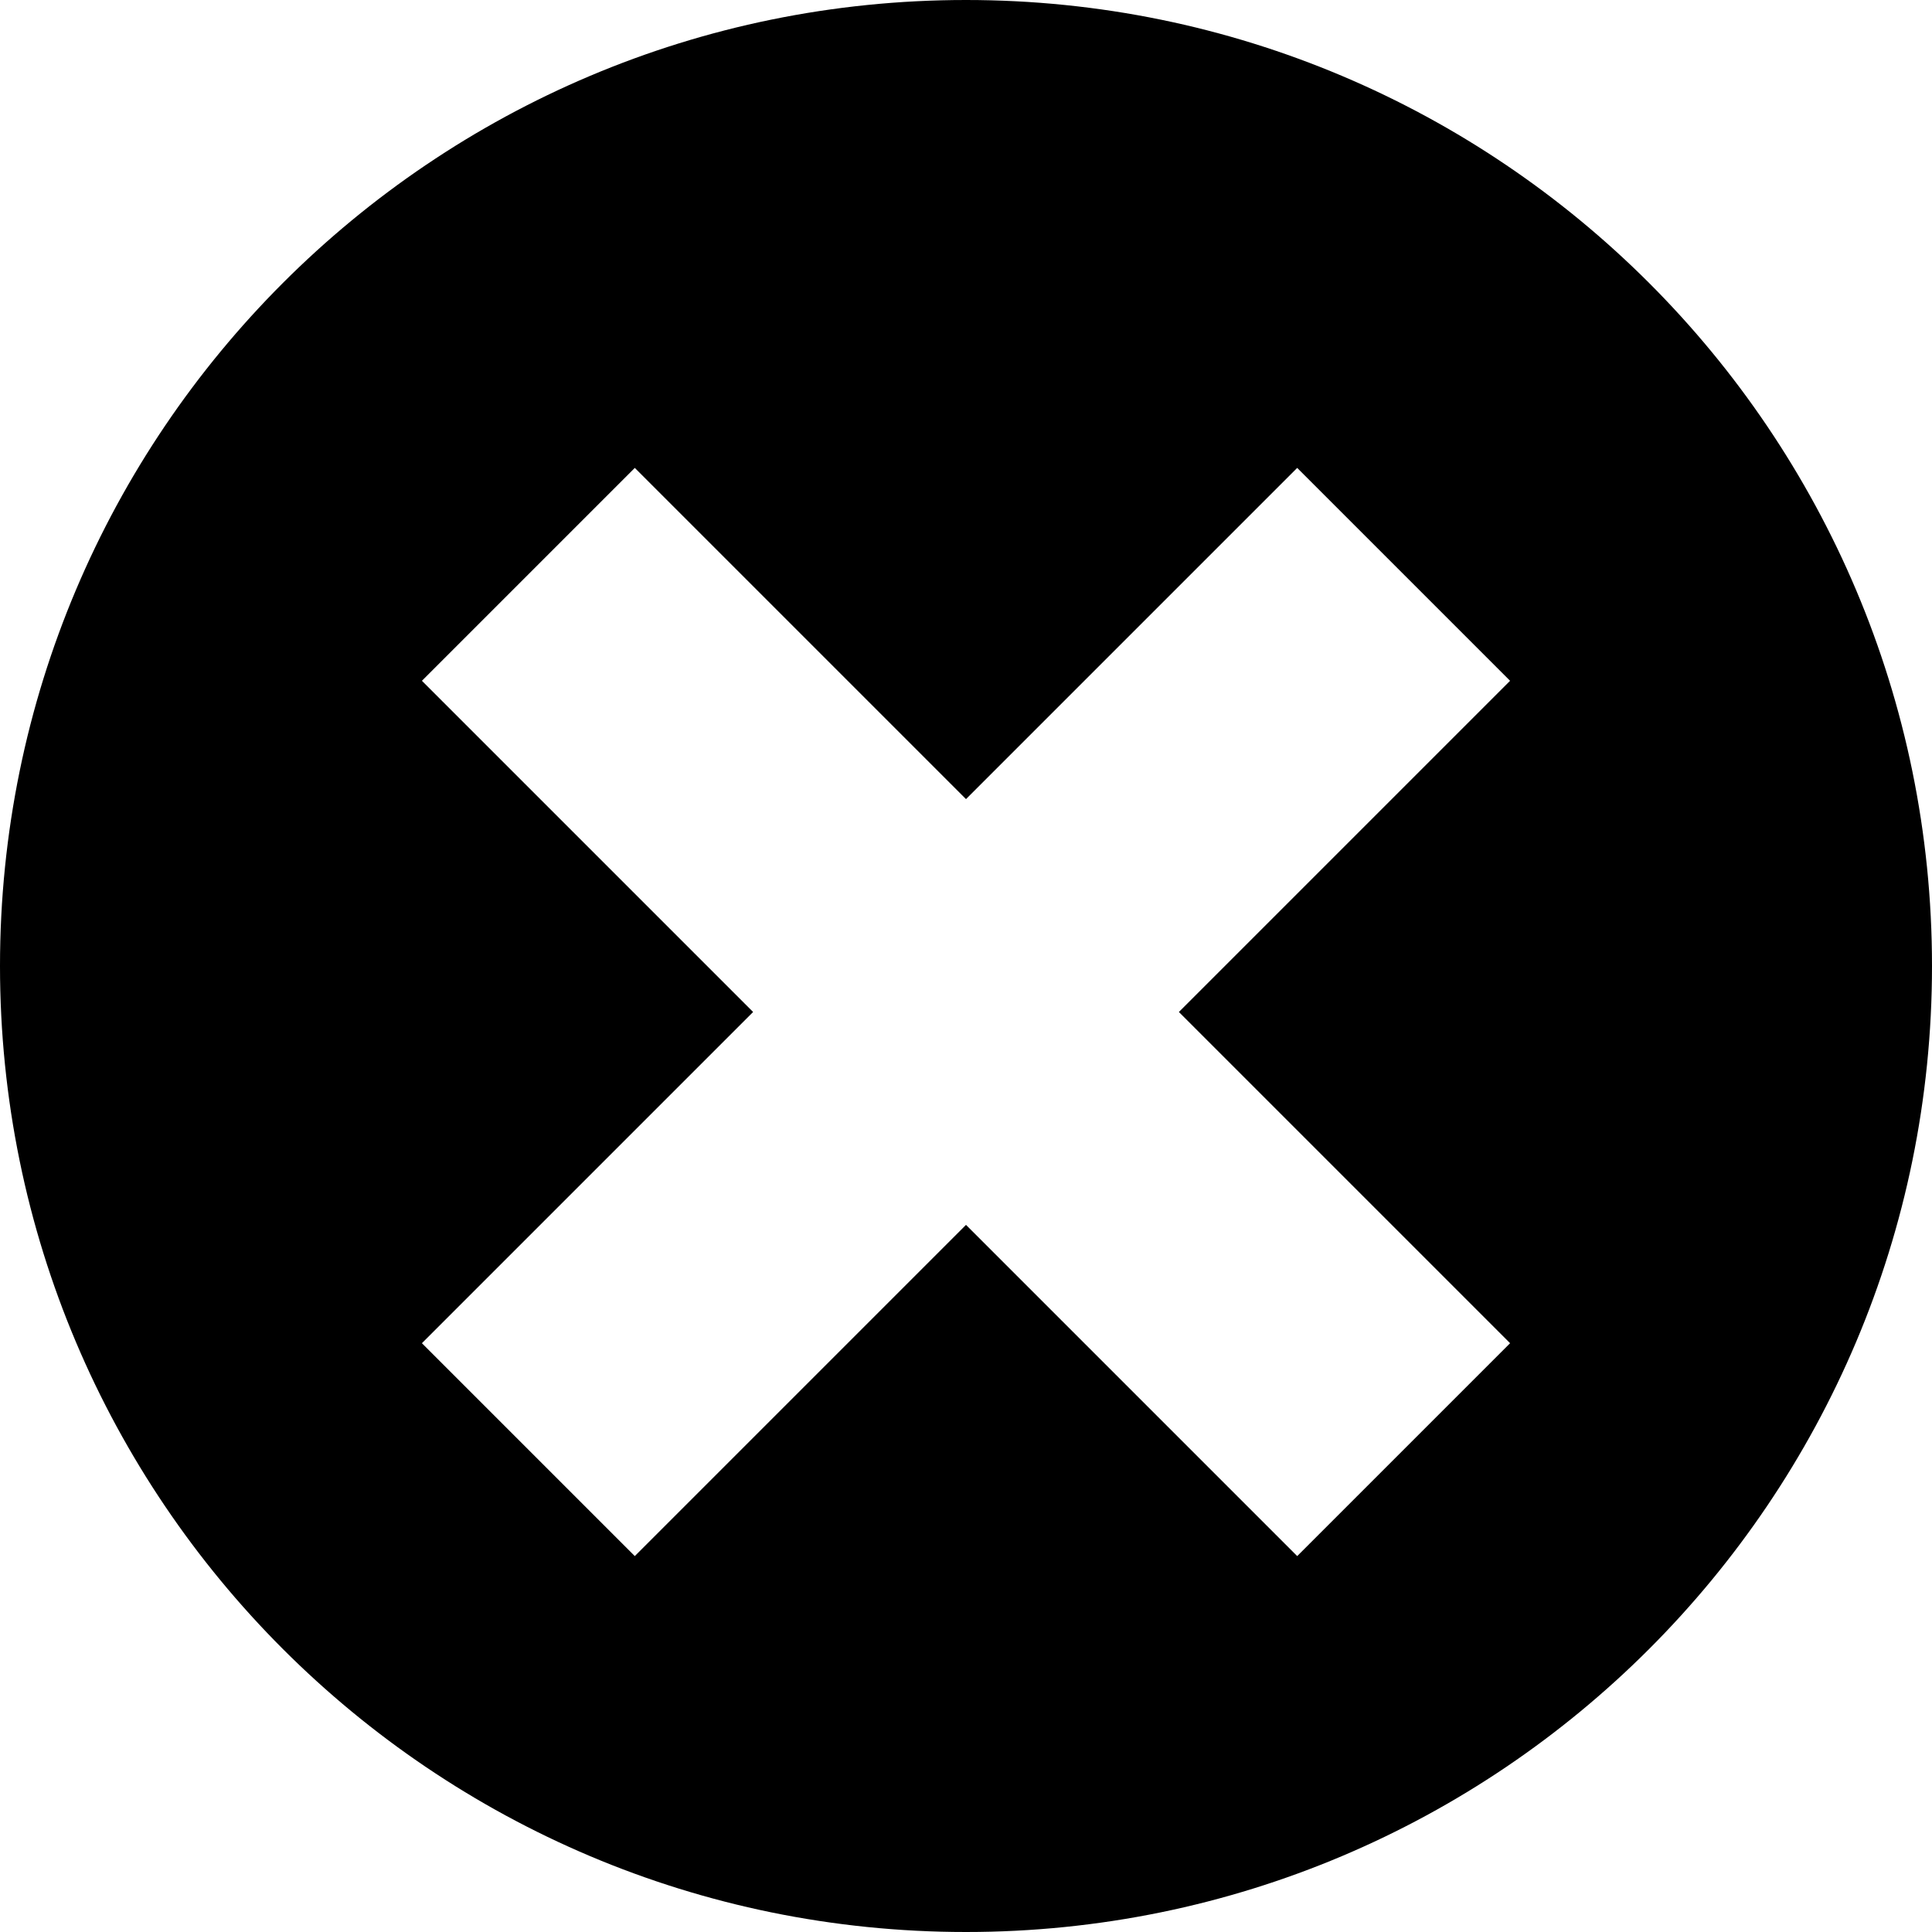
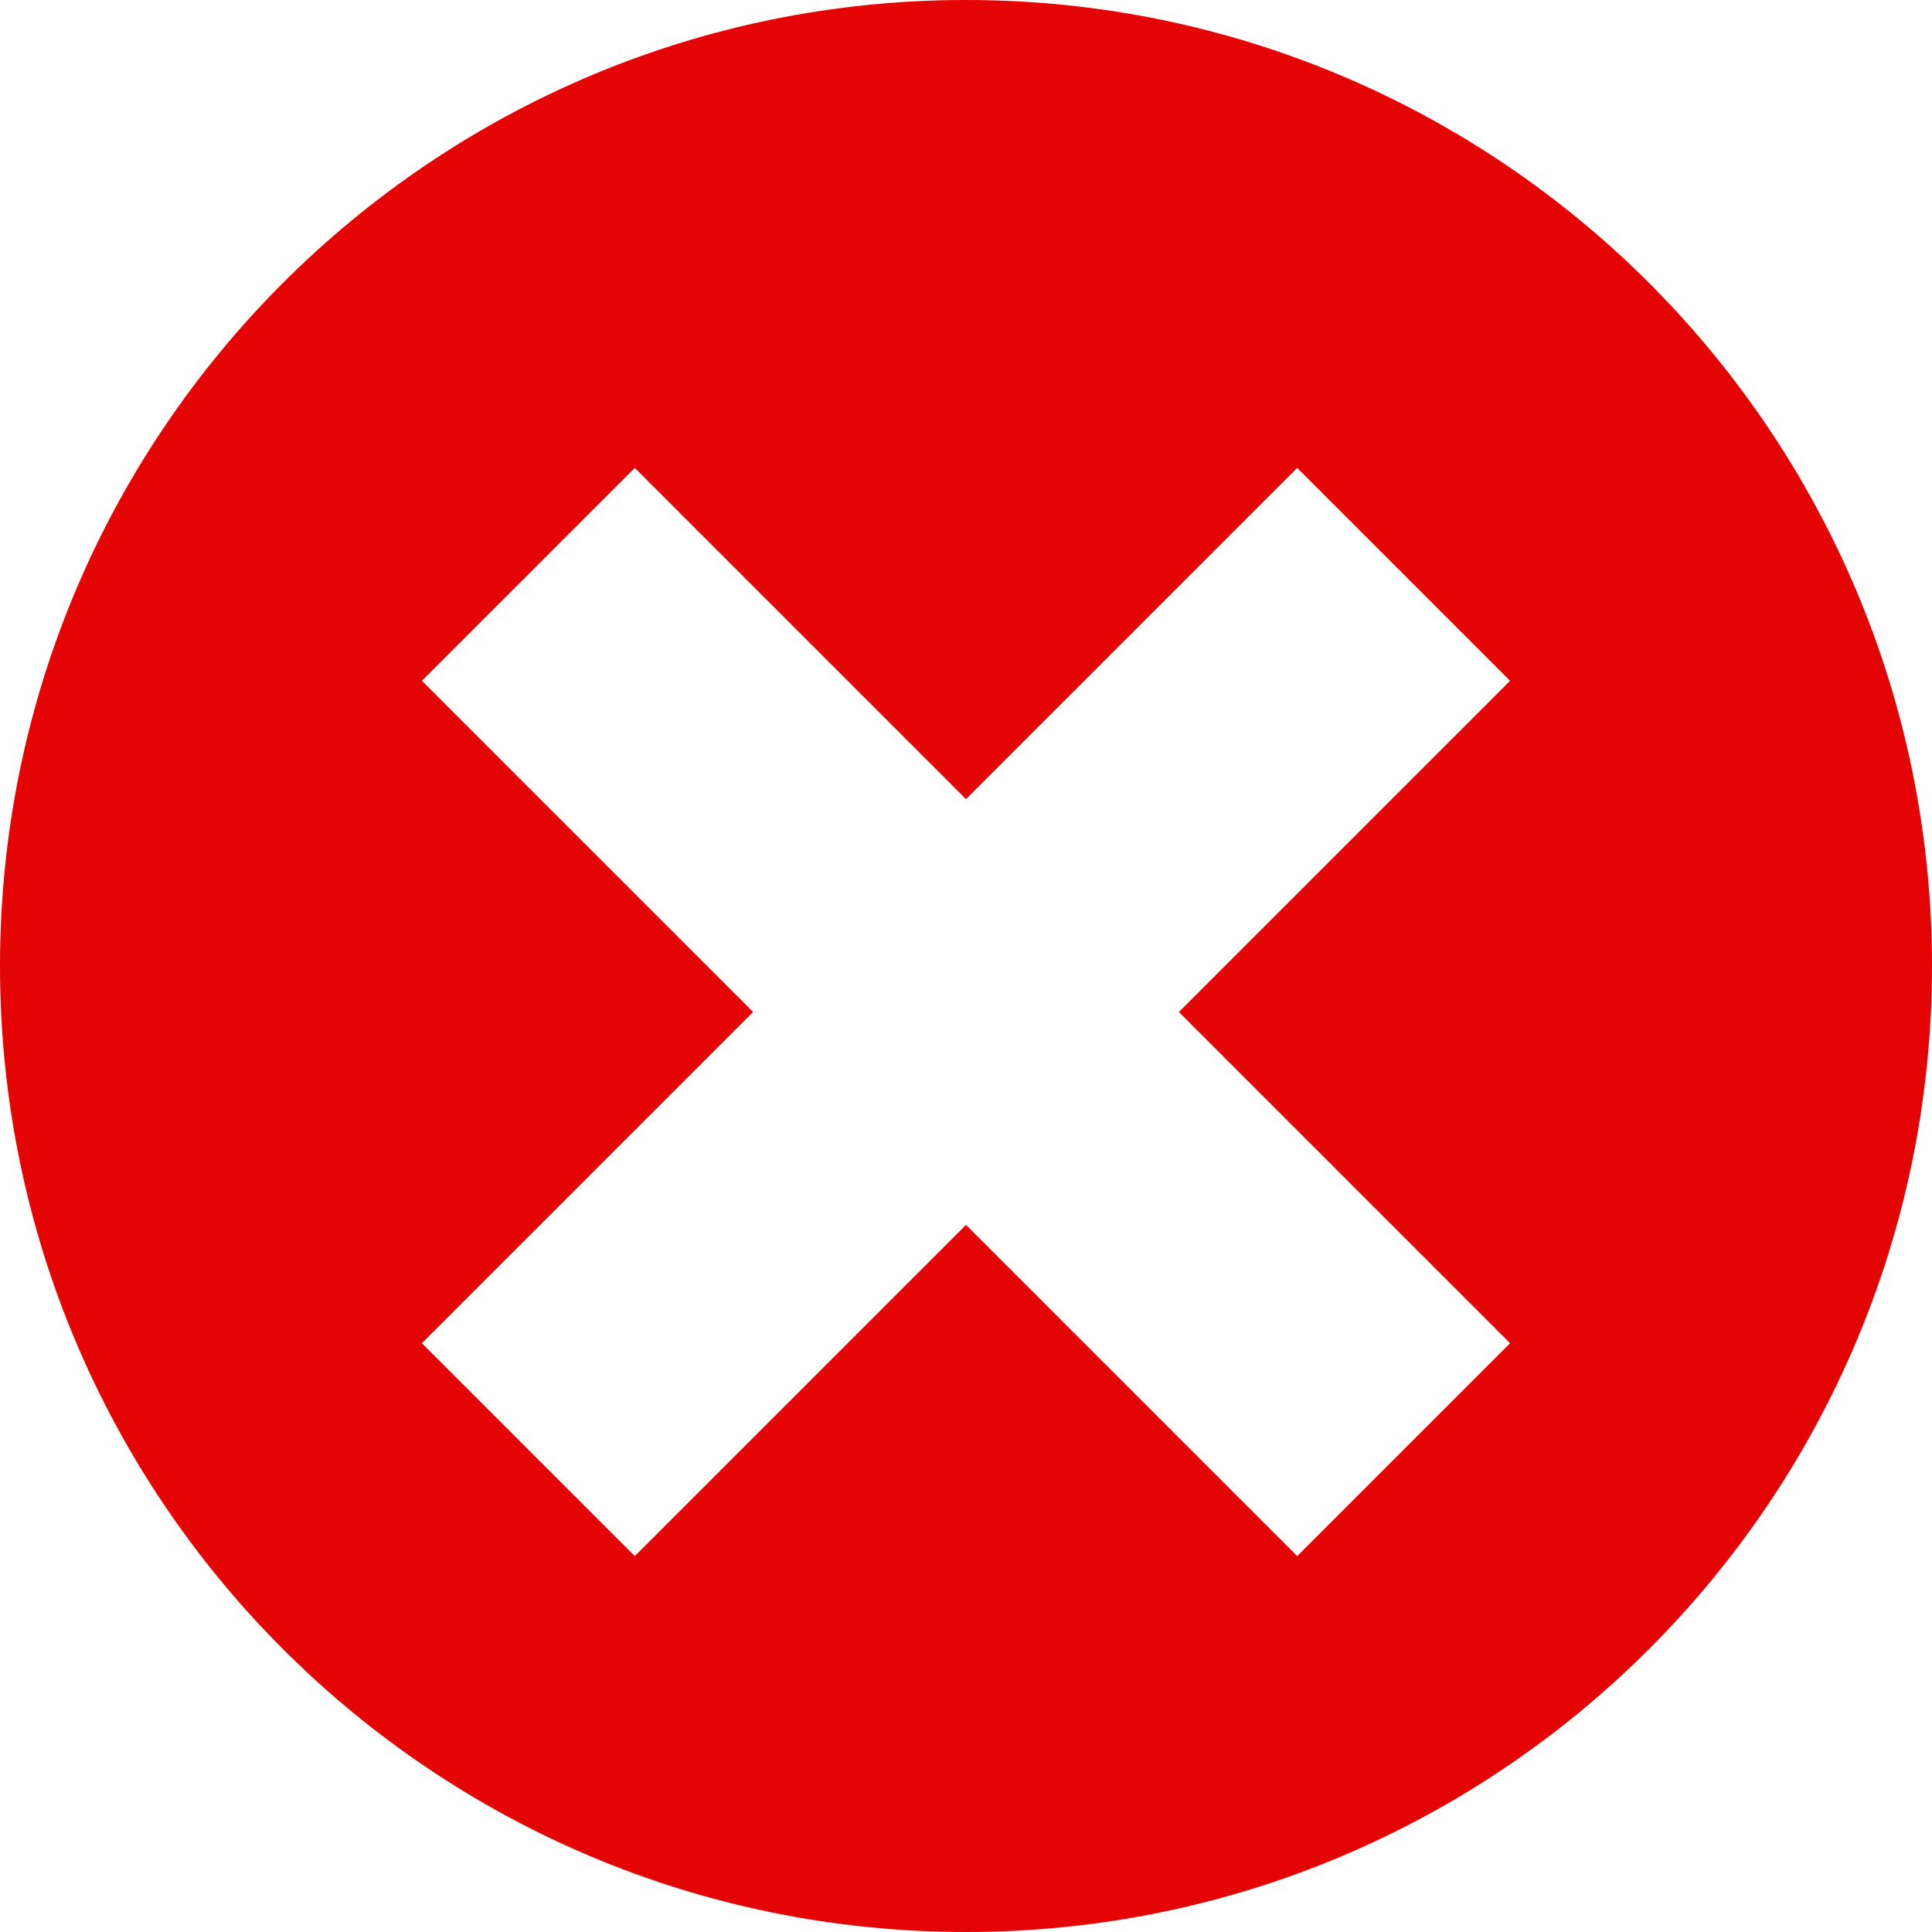
<svg xmlns="http://www.w3.org/2000/svg" width="21" height="21" viewBox="0 0 21 21" fill="none">
-   <path fill-rule="evenodd" clip-rule="evenodd" d="M10.5 0C4.701 0 0 4.701 0 10.5C0 16.299 4.701 21 10.5 21C16.299 21 21 16.299 21 10.5C21 4.701 16.299 0 10.5 0ZM6.9 16.914L4.586 14.6L8.186 11L4.586 7.4L6.9 5.086L10.5 8.686L14.1 5.086L16.414 7.4L12.814 11L16.414 14.6L14.1 16.914L10.5 13.314L6.9 16.914ZM6.9 15.5L10.5 11.9L10.5 11.9L6.9 15.5L6.9 15.5ZM14.1 15.5L14.1 15.5L15 14.6L15 14.6L14.1 15.5ZM15 7.4L11.4 11L11.4 11L15 7.4L15 7.4Z" fill="black" />
+   <path fill-rule="evenodd" clip-rule="evenodd" d="M10.5 0C4.701 0 0 4.701 0 10.5C0 16.299 4.701 21 10.5 21C16.299 21 21 16.299 21 10.5C21 4.701 16.299 0 10.5 0ZM6.9 16.914L4.586 14.6L8.186 11L4.586 7.4L6.9 5.086L10.5 8.686L14.1 5.086L16.414 7.4L12.814 11L16.414 14.6L14.1 16.914L10.5 13.314L6.9 16.914ZM6.9 15.5L10.5 11.9L10.5 11.9L6.9 15.5L6.9 15.5ZM14.1 15.5L14.1 15.5L15 14.6L15 14.6L14.1 15.5ZM15 7.4L11.4 11L11.4 11L15 7.4L15 7.4Z" fill="#E40404" />
</svg>
